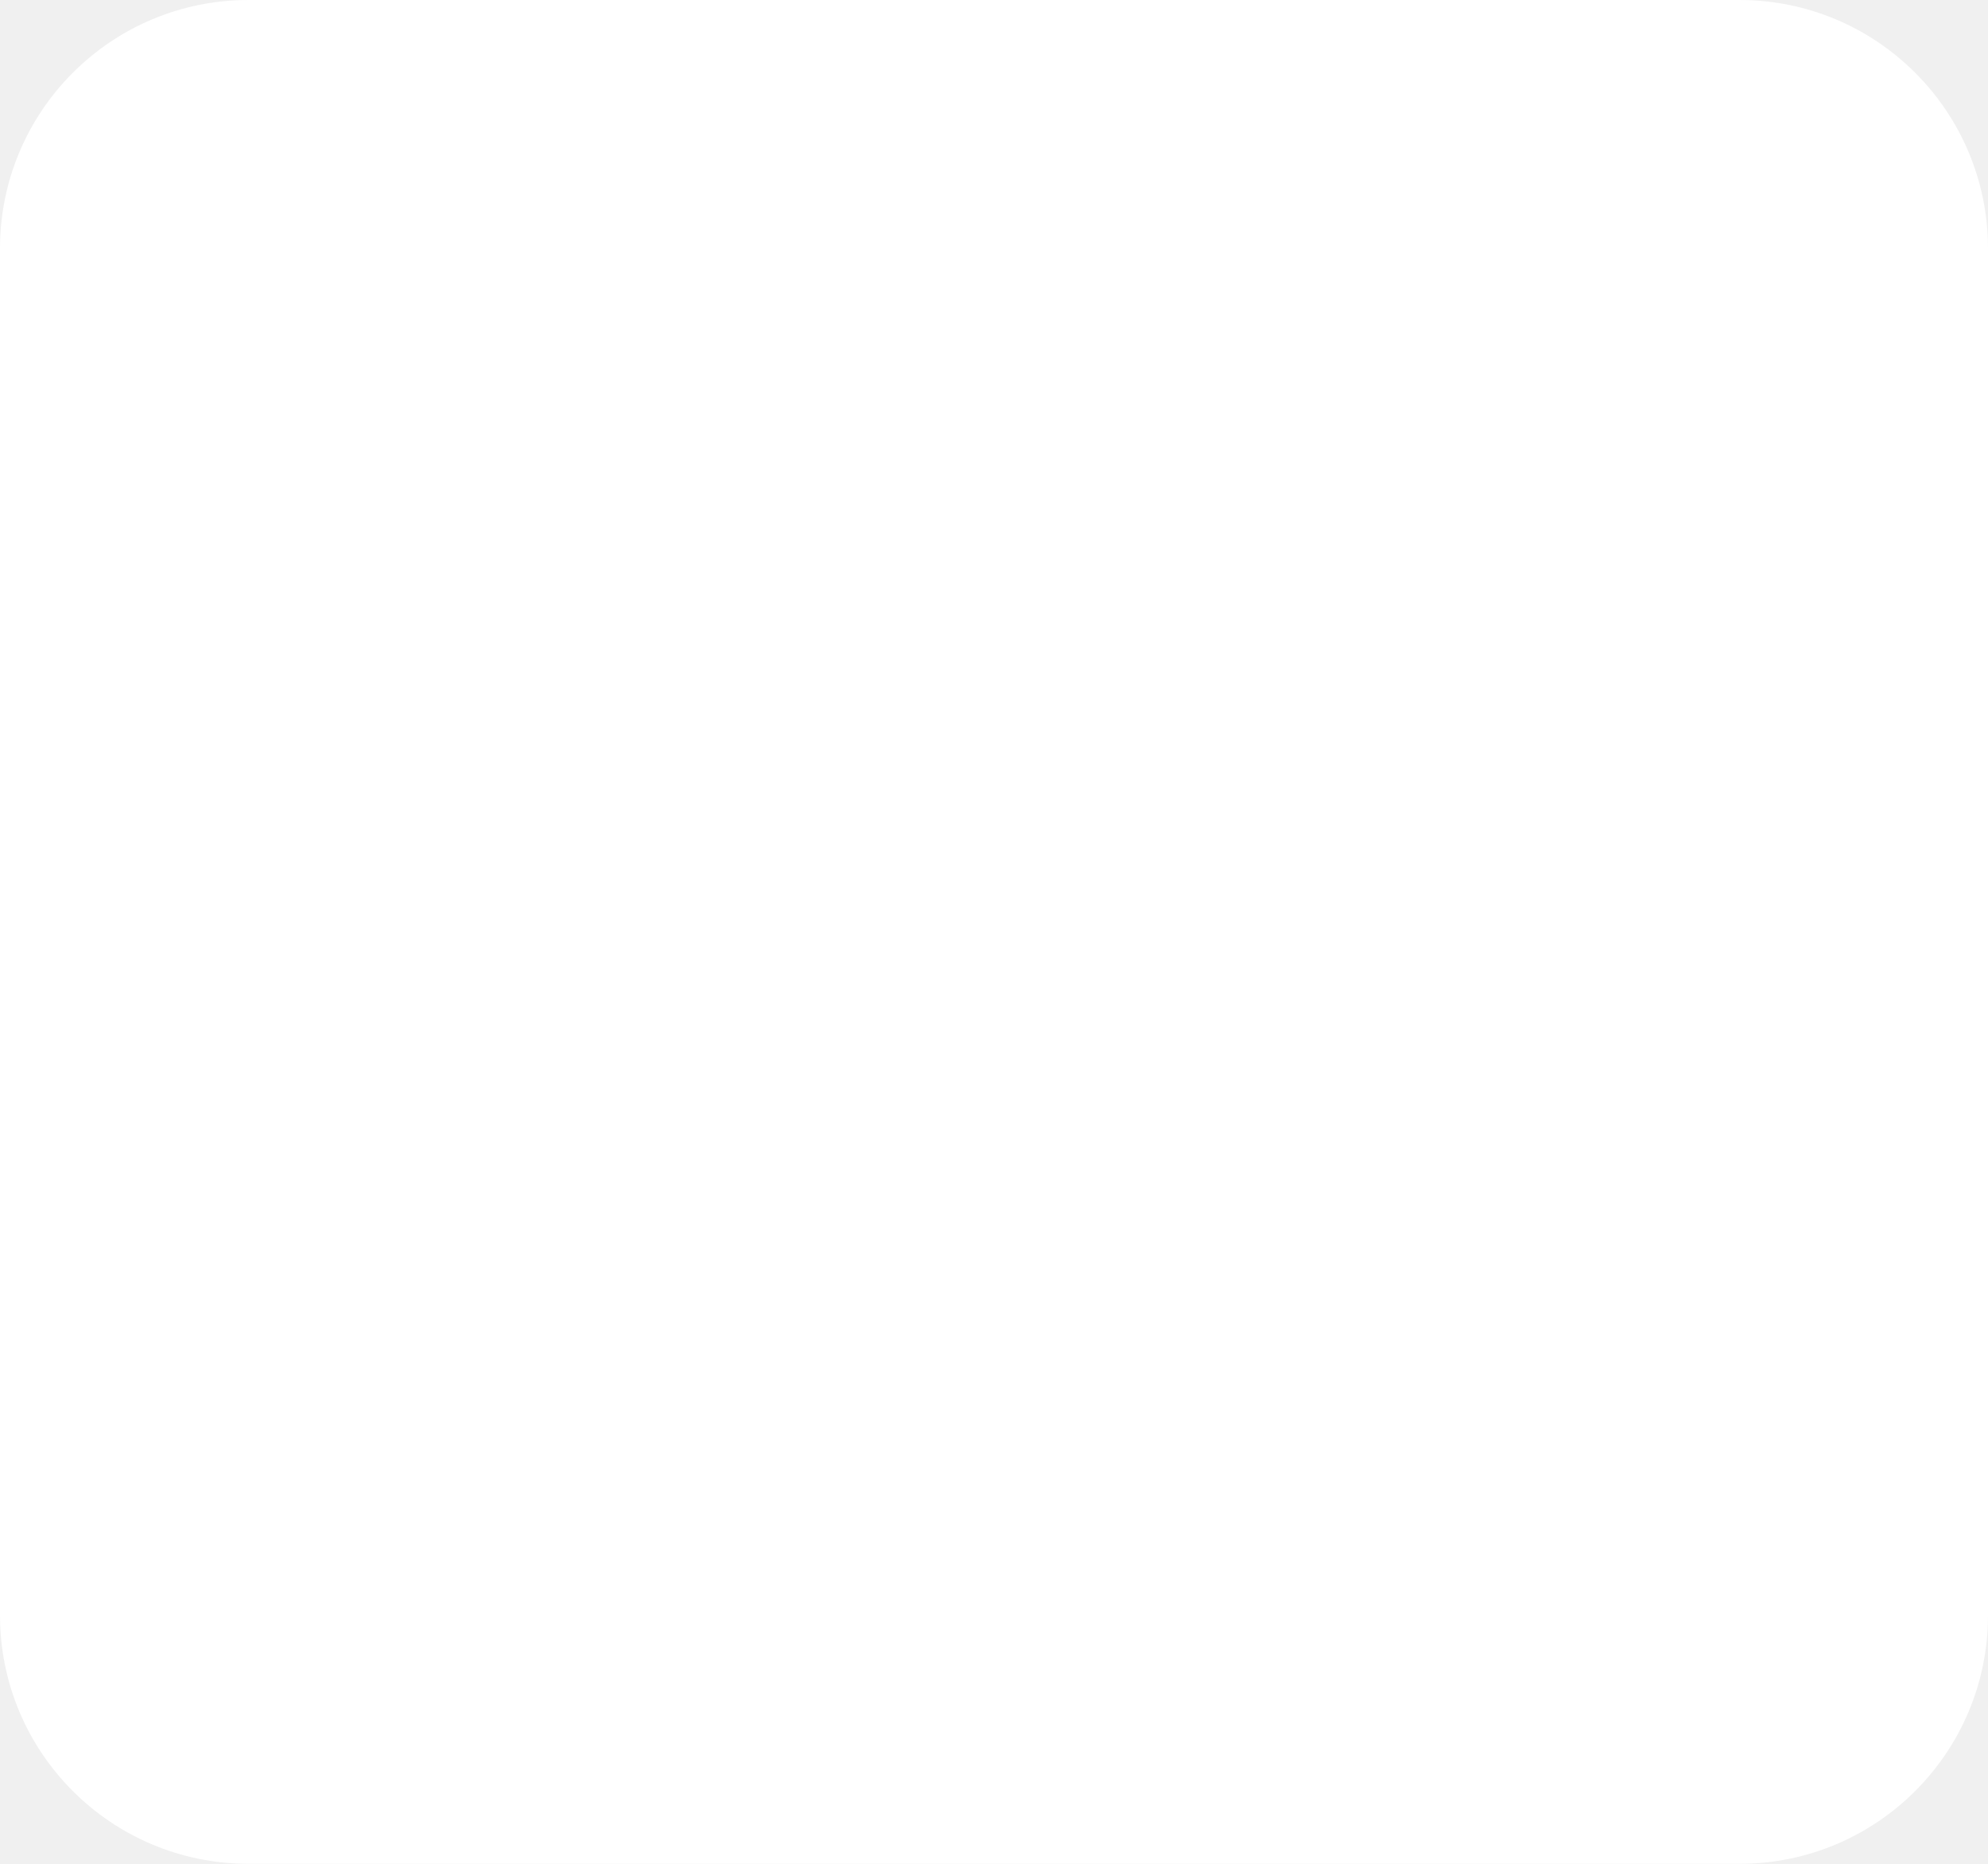
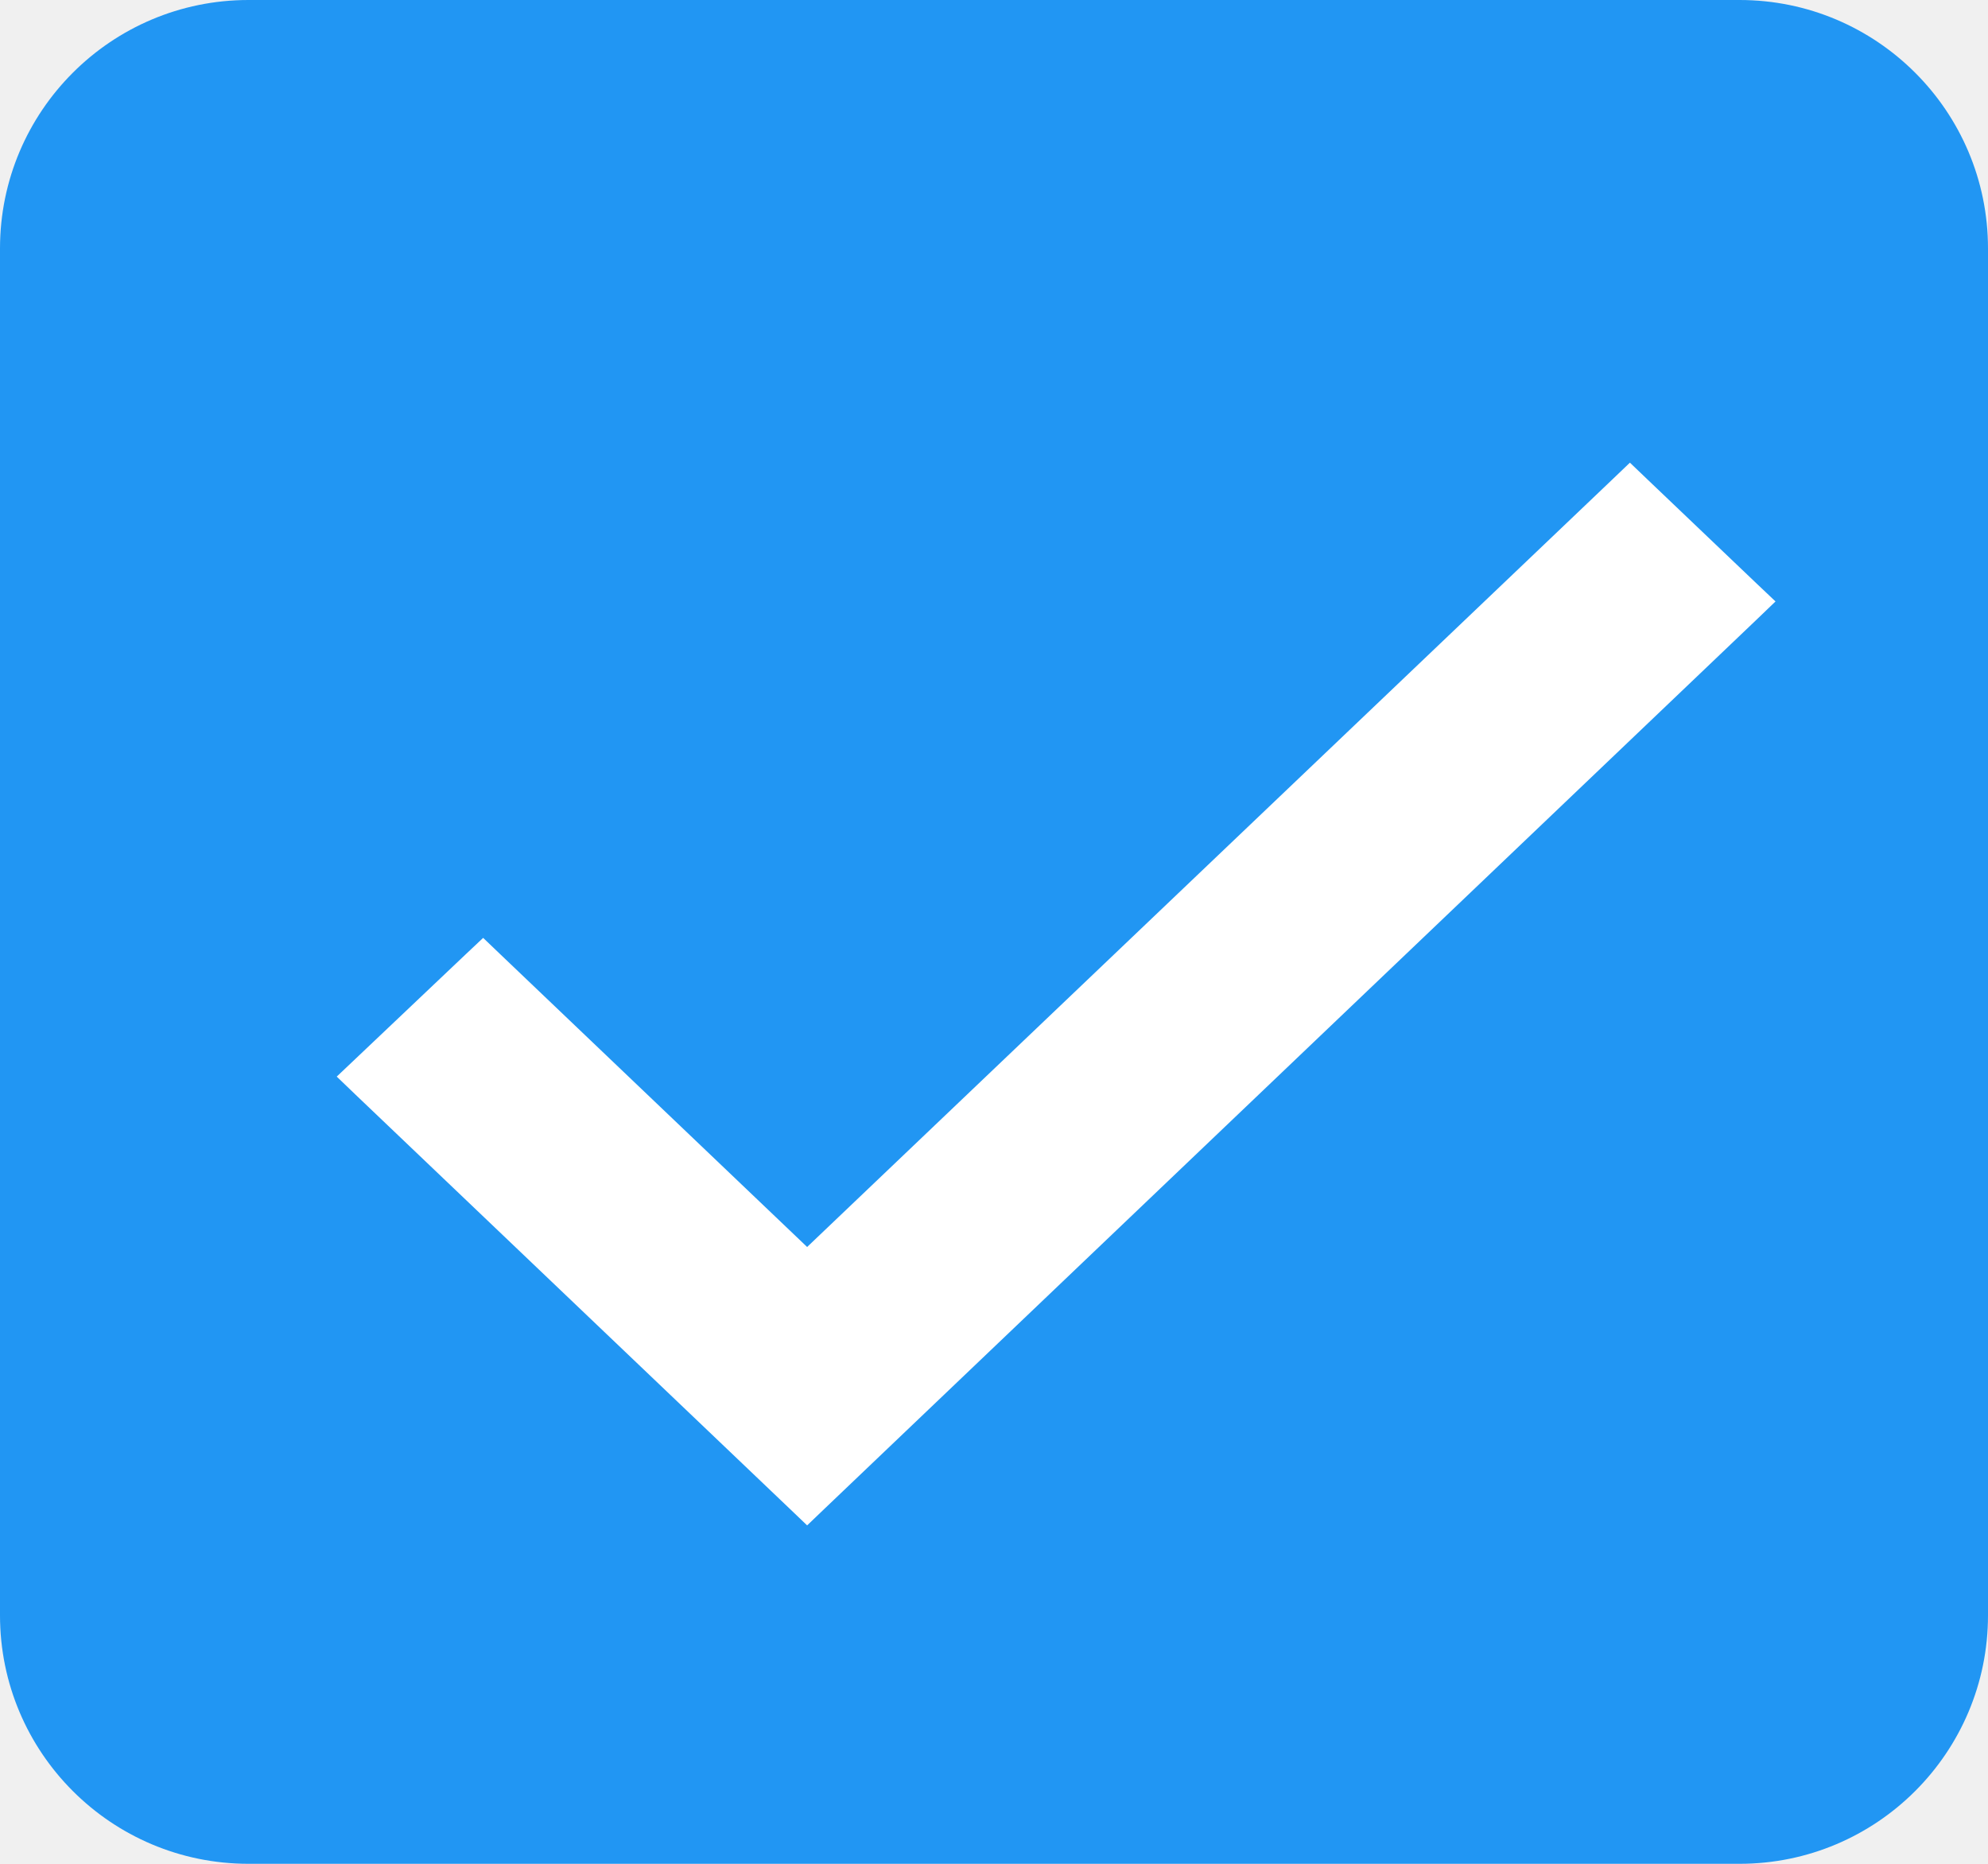
- <svg xmlns="http://www.w3.org/2000/svg" width="16" height="15" fill="none">
-   <rect width="16" height="15" fill="#fff" rx="2" />
+ <svg xmlns="http://www.w3.org/2000/svg" width="16" height="15">
+   <rect width="16" height="15" fill="#2196F3" rx="2" />
  <path fill="#fff" stroke="#fff" stroke-width=".2" d="m3.957 7.752-.069-.066-.069.065-.888.842-.076.072.076.073 3.496 3.334.069.066.069-.066 7.504-7.158.076-.073-.076-.072-.882-.841-.069-.066-.069.066-6.553 6.246-2.539-2.422Z" />
</svg>
